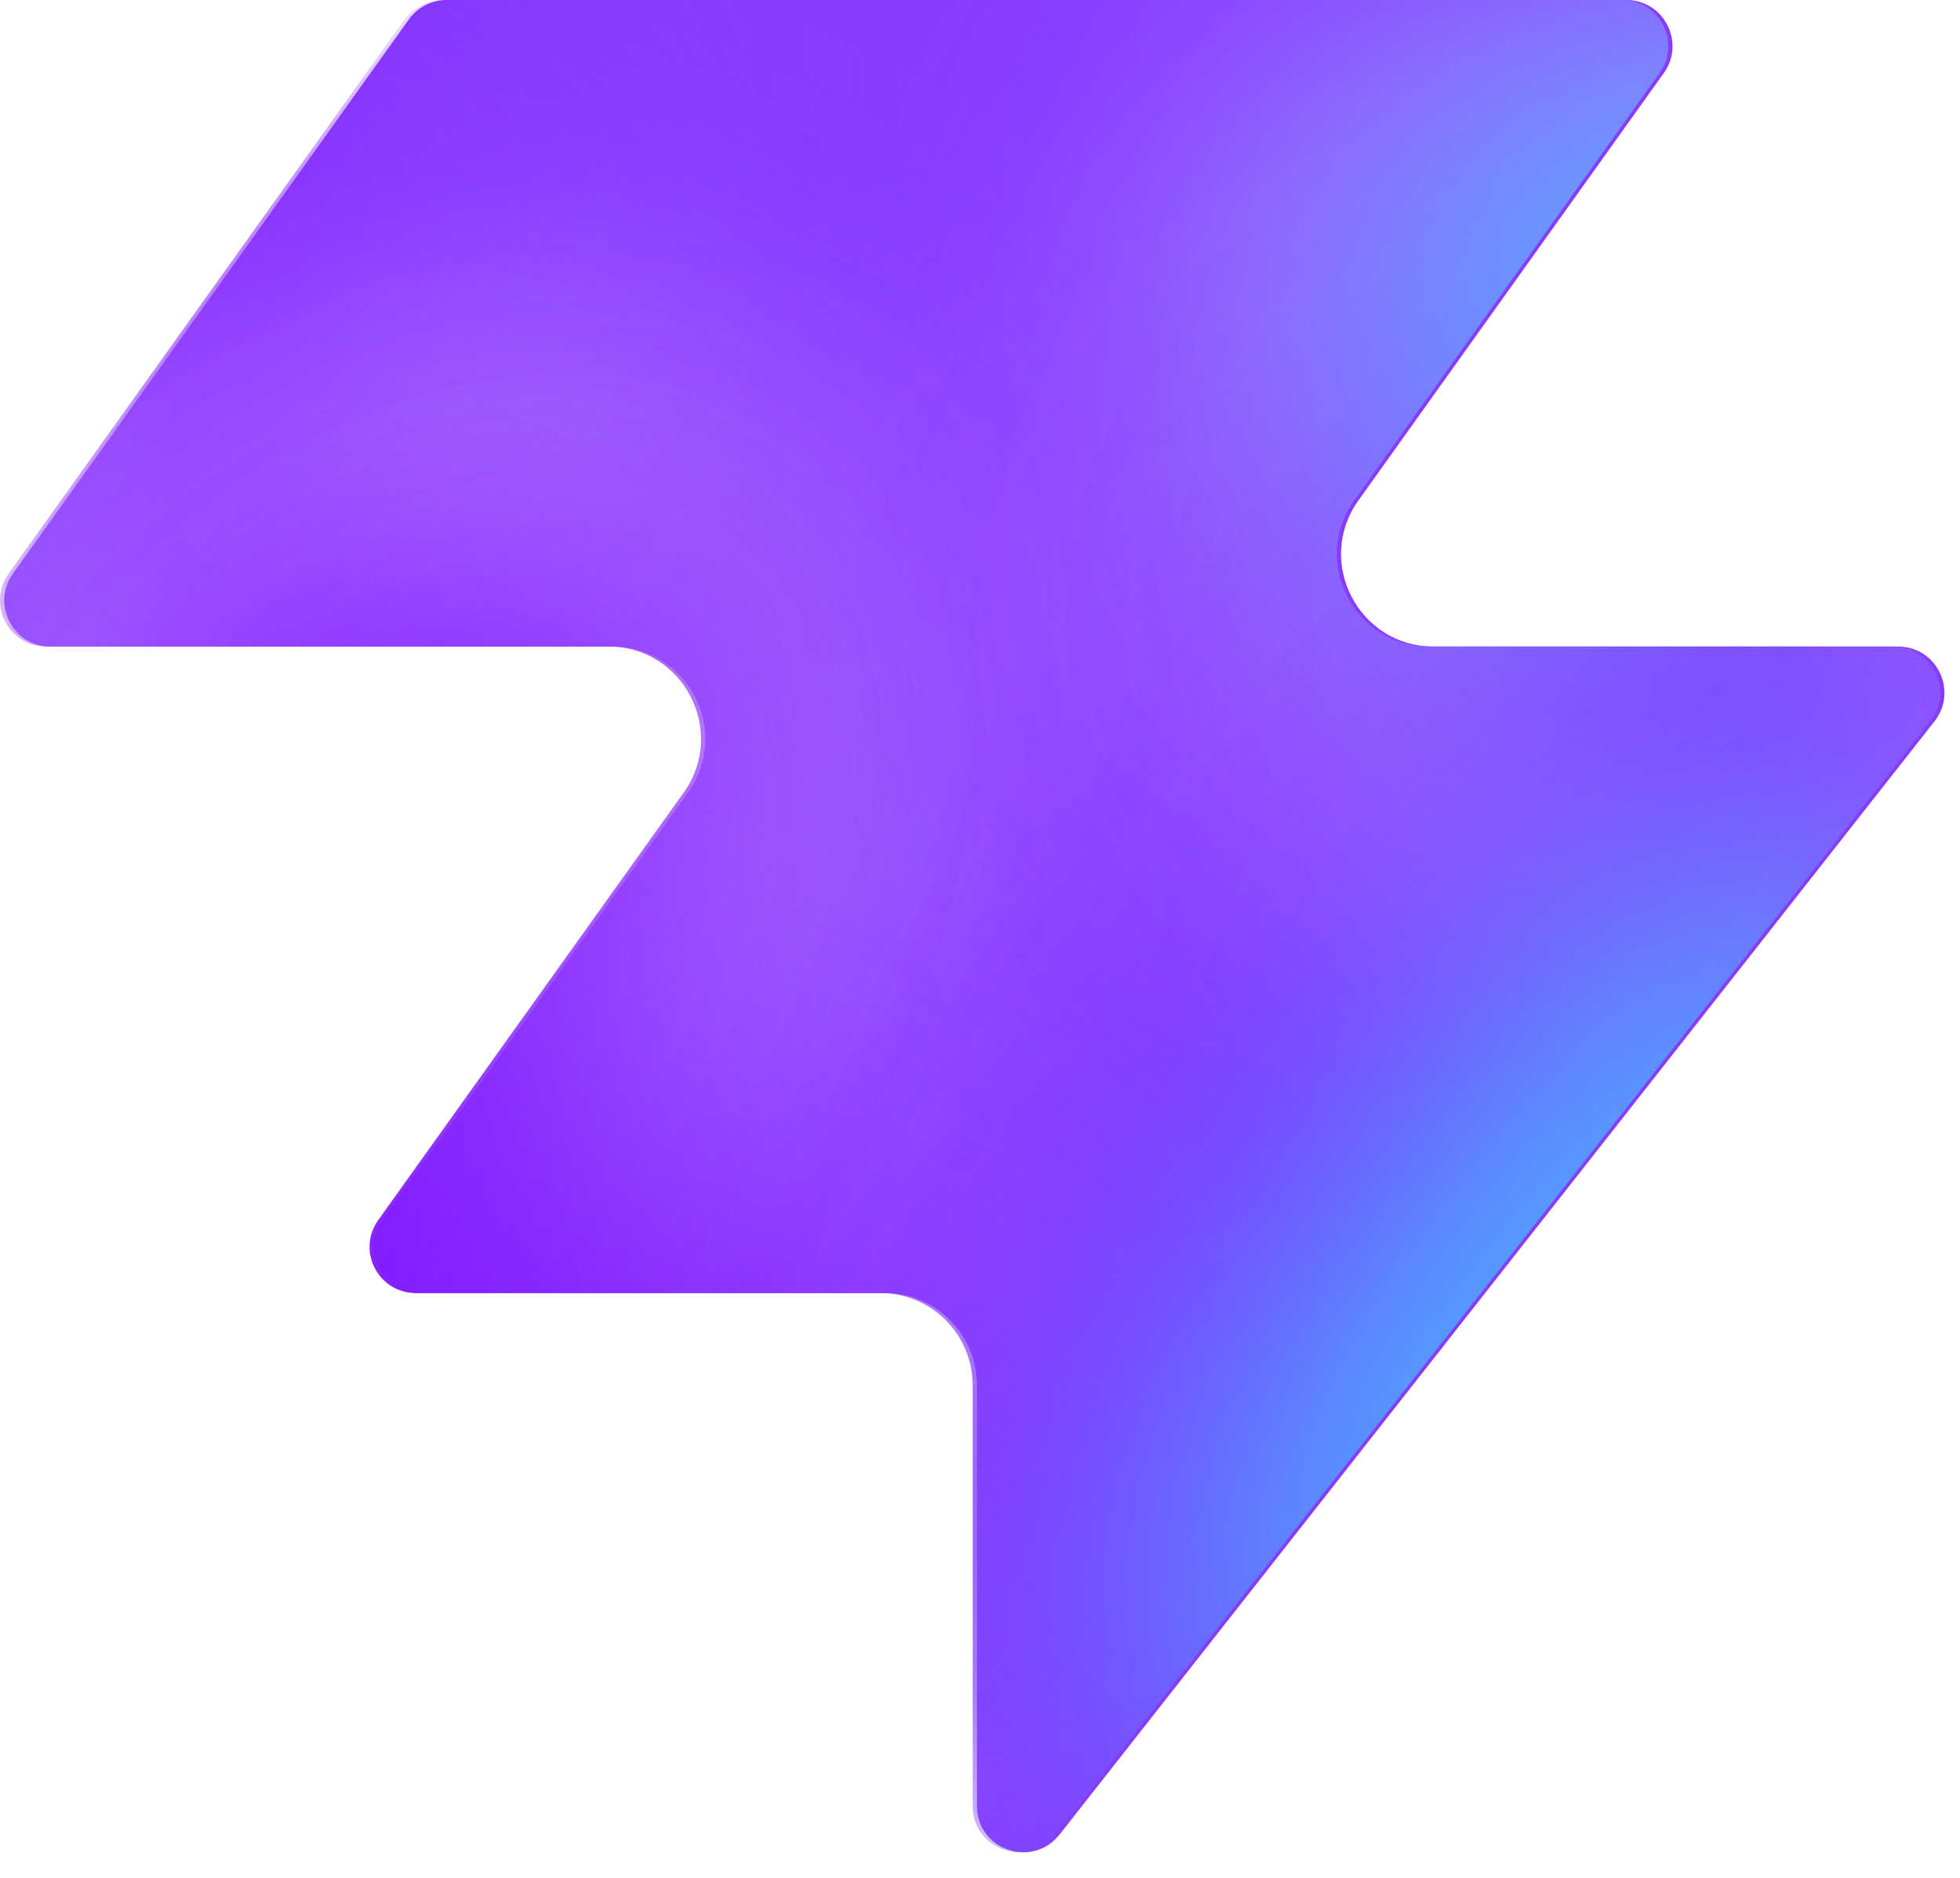
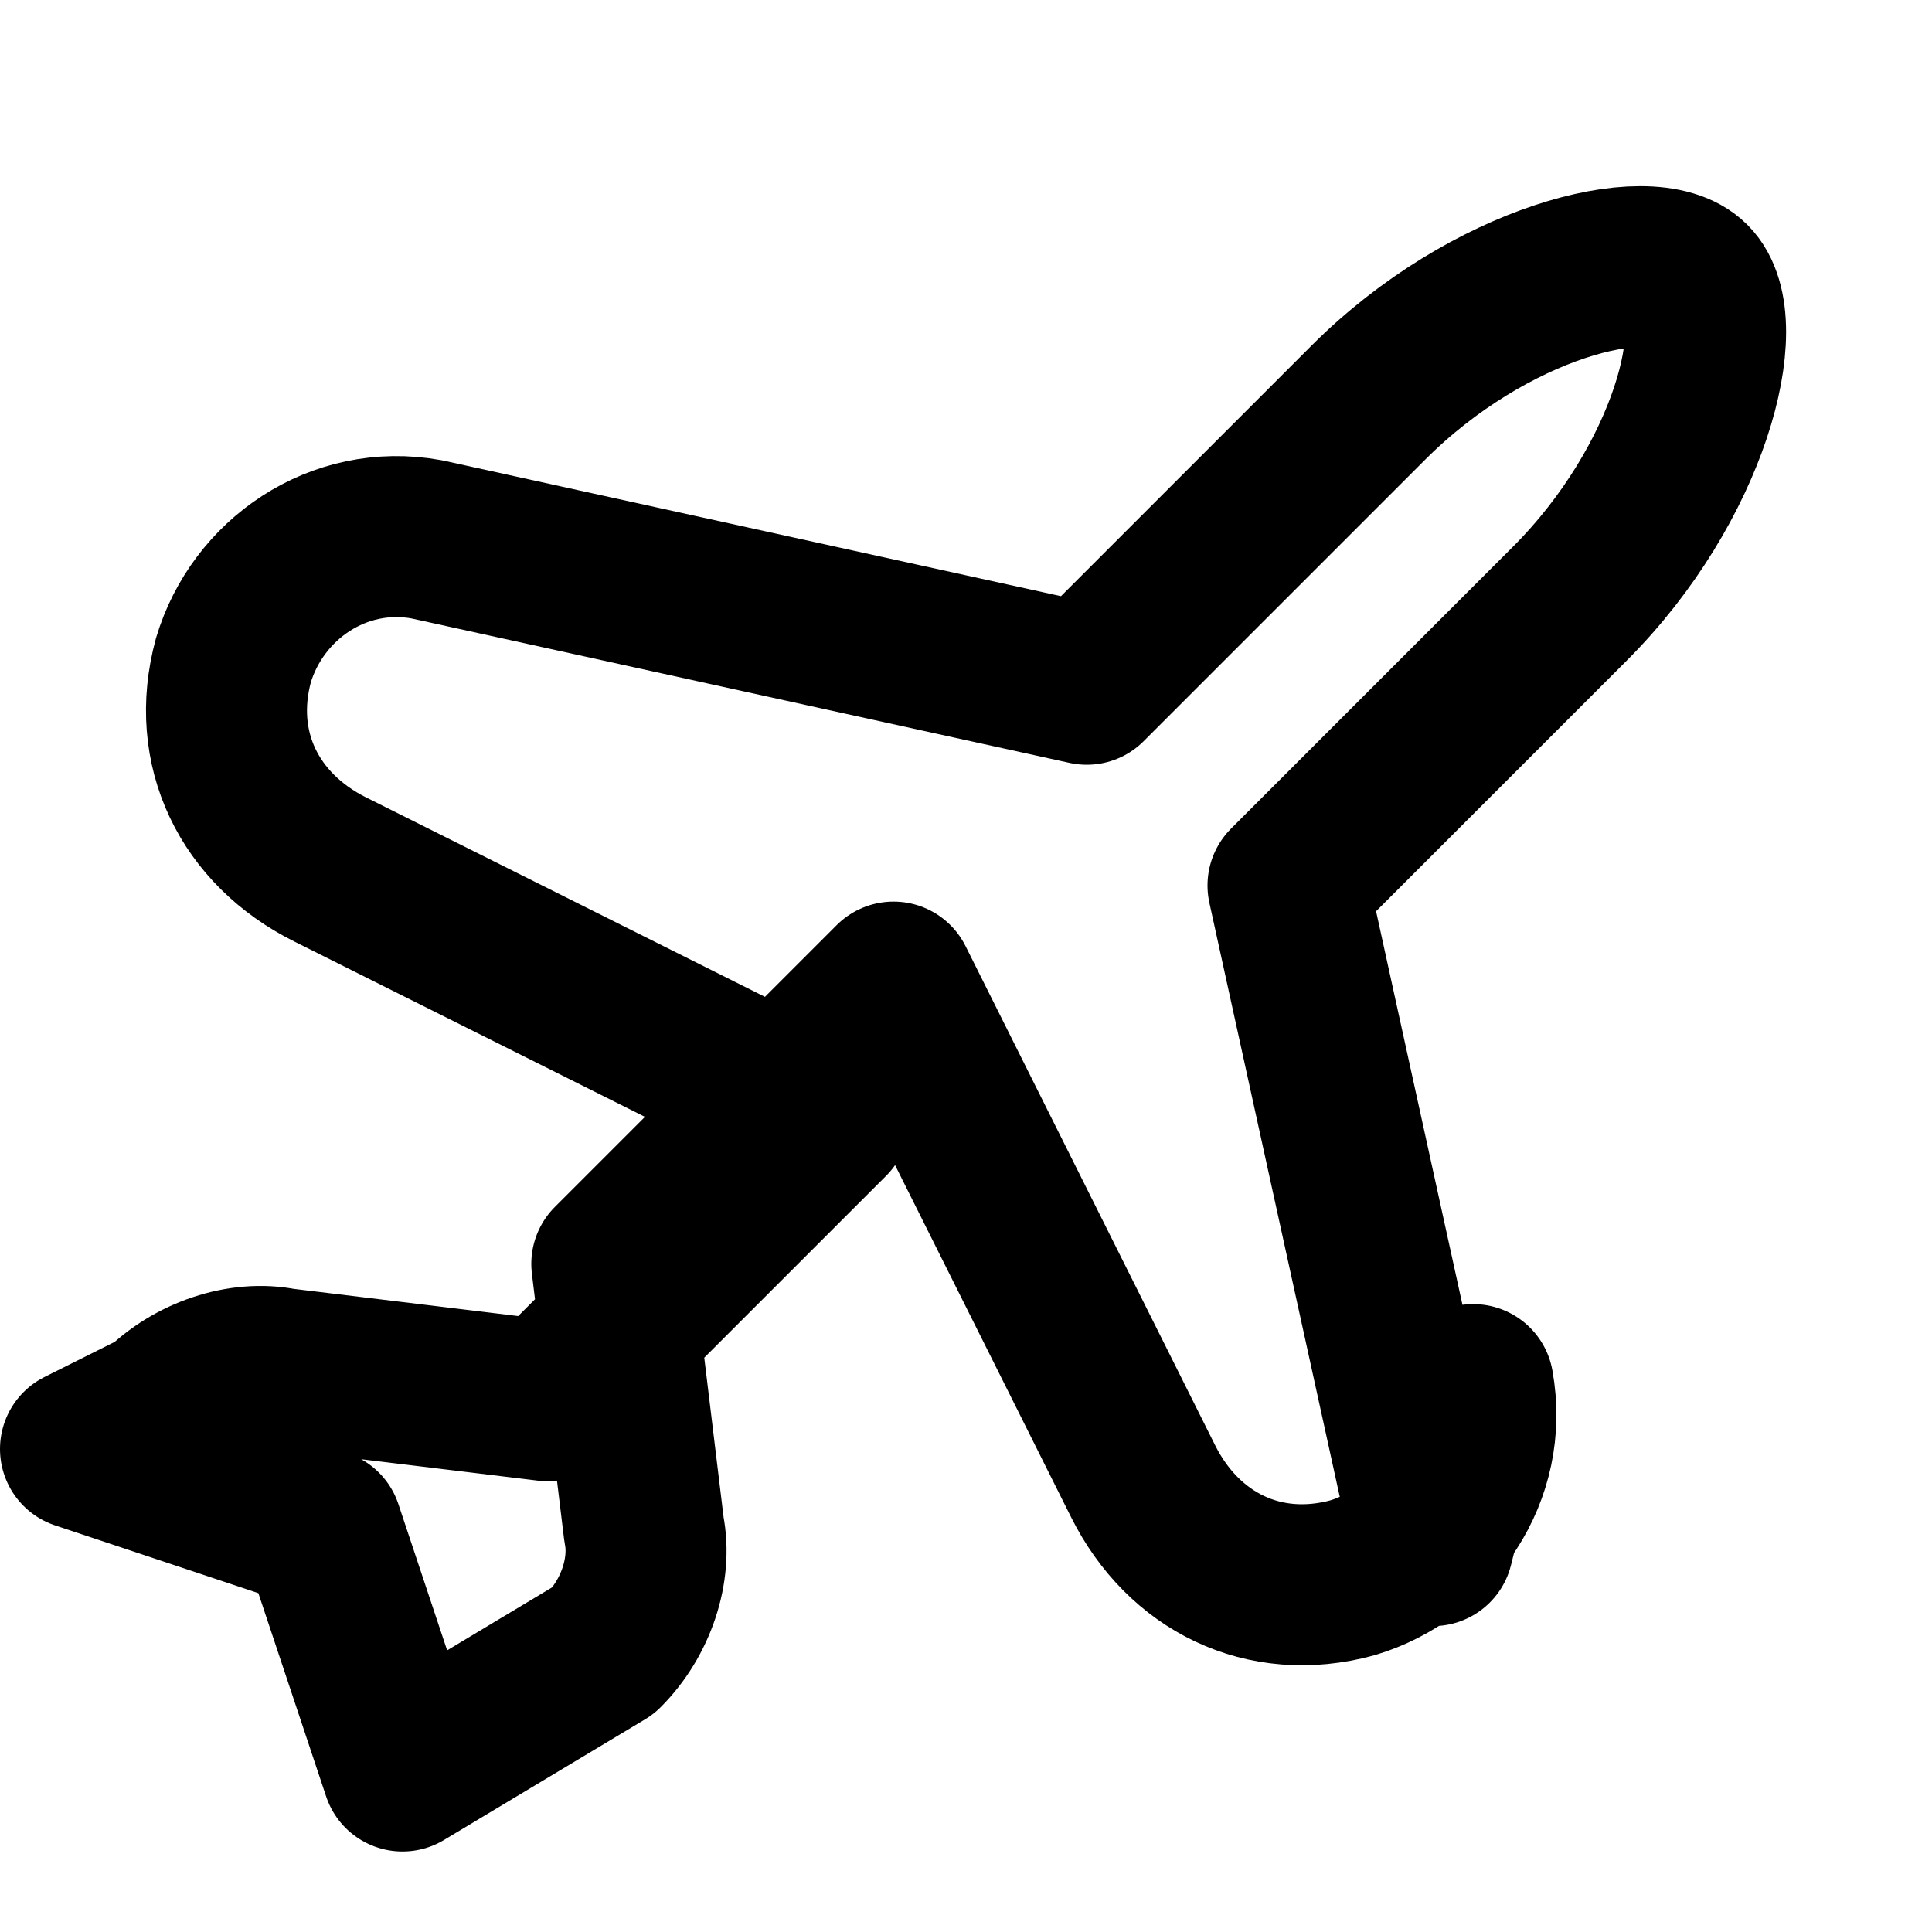
- <svg xmlns="http://www.w3.org/2000/svg" width="48" height="46" fill="none" viewBox="0 0 48 46">
-   <path fill="#863bff" d="M25.946 44.938c-.664.845-2.021.375-2.021-.698V33.937a2.26 2.26 0 0 0-2.262-2.262H10.287c-.92 0-1.456-1.04-.92-1.788l7.48-10.471c1.07-1.497 0-3.578-1.842-3.578H1.237c-.92 0-1.456-1.04-.92-1.788L10.013.474c.214-.297.556-.474.92-.474h28.894c.92 0 1.456 1.04.92 1.788l-7.48 10.471c-1.07 1.498 0 3.579 1.842 3.579h11.377c.943 0 1.473 1.088.89 1.83L25.947 44.94z" style="fill:#863bff;fill:color(display-p3 .525 .23 1);fill-opacity:1" />
-   <mask id="a" width="48" height="46" x="0" y="0" maskUnits="userSpaceOnUse" style="mask-type:alpha">
-     <path fill="#000" d="M25.842 44.938c-.664.844-2.021.375-2.021-.698V33.937a2.26 2.26 0 0 0-2.262-2.262H10.183c-.92 0-1.456-1.04-.92-1.788l7.48-10.471c1.07-1.498 0-3.579-1.842-3.579H1.133c-.92 0-1.456-1.04-.92-1.787L9.91.473c.214-.297.556-.474.92-.474h28.894c.92 0 1.456 1.04.92 1.788l-7.48 10.471c-1.07 1.498 0 3.578 1.842 3.578h11.377c.943 0 1.473 1.088.89 1.832L25.843 44.94z" style="fill:#000;fill-opacity:1" />
-   </mask>
-   <g mask="url(#a)">
-     <g filter="url(#b)">
-       <ellipse cx="5.508" cy="14.704" fill="#ede6ff" rx="5.508" ry="14.704" style="fill:#ede6ff;fill:color(display-p3 .927 .903 1);fill-opacity:1" transform="matrix(.00324 1 1 -.00324 -4.47 31.516)" />
-     </g>
-     <g filter="url(#c)">
-       <ellipse cx="10.399" cy="29.851" fill="#ede6ff" rx="10.399" ry="29.851" style="fill:#ede6ff;fill:color(display-p3 .927 .903 1);fill-opacity:1" transform="matrix(.00324 1 1 -.00324 -39.328 7.883)" />
-     </g>
-     <g filter="url(#d)">
-       <ellipse cx="5.508" cy="30.487" fill="#7e14ff" rx="5.508" ry="30.487" style="fill:#7e14ff;fill:color(display-p3 .492 .077 1);fill-opacity:1" transform="rotate(89.814 -25.913 -14.639)scale(1 -1)" />
-     </g>
-     <g filter="url(#e)">
-       <ellipse cx="5.508" cy="30.599" fill="#7e14ff" rx="5.508" ry="30.599" style="fill:#7e14ff;fill:color(display-p3 .492 .077 1);fill-opacity:1" transform="rotate(89.814 -32.644 -3.334)scale(1 -1)" />
-     </g>
-     <g filter="url(#f)">
-       <ellipse cx="5.508" cy="30.599" fill="#7e14ff" rx="5.508" ry="30.599" style="fill:#7e14ff;fill:color(display-p3 .492 .077 1);fill-opacity:1" transform="matrix(.00324 1 1 -.00324 -34.34 30.47)" />
-     </g>
-     <g filter="url(#g)">
-       <ellipse cx="14.072" cy="22.078" fill="#ede6ff" rx="14.072" ry="22.078" style="fill:#ede6ff;fill:color(display-p3 .927 .903 1);fill-opacity:1" transform="rotate(93.35 24.506 48.493)scale(-1 1)" />
-     </g>
-     <g filter="url(#h)">
-       <ellipse cx="3.47" cy="21.501" fill="#7e14ff" rx="3.47" ry="21.501" style="fill:#7e14ff;fill:color(display-p3 .492 .077 1);fill-opacity:1" transform="rotate(89.009 28.708 47.59)scale(-1 1)" />
-     </g>
-     <g filter="url(#i)">
-       <ellipse cx="3.47" cy="21.501" fill="#7e14ff" rx="3.47" ry="21.501" style="fill:#7e14ff;fill:color(display-p3 .492 .077 1);fill-opacity:1" transform="rotate(89.009 28.708 47.59)scale(-1 1)" />
-     </g>
-     <g filter="url(#j)">
-       <ellipse cx=".387" cy="8.972" fill="#7e14ff" rx="4.407" ry="29.108" style="fill:#7e14ff;fill:color(display-p3 .492 .077 1);fill-opacity:1" transform="rotate(39.51 .387 8.972)" />
-     </g>
-     <g filter="url(#k)">
-       <ellipse cx="47.523" cy="-6.092" fill="#7e14ff" rx="4.407" ry="29.108" style="fill:#7e14ff;fill:color(display-p3 .492 .077 1);fill-opacity:1" transform="rotate(37.892 47.523 -6.092)" />
-     </g>
-     <g filter="url(#l)">
-       <ellipse cx="41.412" cy="6.333" fill="#47bfff" rx="5.971" ry="9.665" style="fill:#47bfff;fill:color(display-p3 .28 .748 1);fill-opacity:1" transform="rotate(37.892 41.412 6.333)" />
-     </g>
-     <g filter="url(#m)">
-       <ellipse cx="-1.879" cy="38.332" fill="#7e14ff" rx="4.407" ry="29.108" style="fill:#7e14ff;fill:color(display-p3 .492 .077 1);fill-opacity:1" transform="rotate(37.892 -1.88 38.332)" />
-     </g>
-     <g filter="url(#n)">
-       <ellipse cx="-1.879" cy="38.332" fill="#7e14ff" rx="4.407" ry="29.108" style="fill:#7e14ff;fill:color(display-p3 .492 .077 1);fill-opacity:1" transform="rotate(37.892 -1.88 38.332)" />
-     </g>
-     <g filter="url(#o)">
-       <ellipse cx="35.651" cy="29.907" fill="#7e14ff" rx="4.407" ry="29.108" style="fill:#7e14ff;fill:color(display-p3 .492 .077 1);fill-opacity:1" transform="rotate(37.892 35.651 29.907)" />
-     </g>
-     <g filter="url(#p)">
-       <ellipse cx="38.418" cy="32.4" fill="#47bfff" rx="5.971" ry="15.297" style="fill:#47bfff;fill:color(display-p3 .28 .748 1);fill-opacity:1" transform="rotate(37.892 38.418 32.4)" />
-     </g>
-   </g>
-   <defs>
-     <filter id="b" width="60.045" height="41.654" x="-19.77" y="16.149" color-interpolation-filters="sRGB" filterUnits="userSpaceOnUse">
-       <feFlood flood-opacity="0" result="BackgroundImageFix" />
-       <feBlend in="SourceGraphic" in2="BackgroundImageFix" result="shape" />
-       <feGaussianBlur result="effect1_foregroundBlur_2002_17158" stdDeviation="7.659" />
-     </filter>
-     <filter id="c" width="90.34" height="51.437" x="-54.613" y="-7.533" color-interpolation-filters="sRGB" filterUnits="userSpaceOnUse">
-       <feFlood flood-opacity="0" result="BackgroundImageFix" />
-       <feBlend in="SourceGraphic" in2="BackgroundImageFix" result="shape" />
-       <feGaussianBlur result="effect1_foregroundBlur_2002_17158" stdDeviation="7.659" />
-     </filter>
-     <filter id="d" width="79.355" height="29.4" x="-49.64" y="2.03" color-interpolation-filters="sRGB" filterUnits="userSpaceOnUse">
-       <feFlood flood-opacity="0" result="BackgroundImageFix" />
-       <feBlend in="SourceGraphic" in2="BackgroundImageFix" result="shape" />
-       <feGaussianBlur result="effect1_foregroundBlur_2002_17158" stdDeviation="4.596" />
-     </filter>
-     <filter id="e" width="79.579" height="29.4" x="-45.045" y="20.029" color-interpolation-filters="sRGB" filterUnits="userSpaceOnUse">
-       <feFlood flood-opacity="0" result="BackgroundImageFix" />
-       <feBlend in="SourceGraphic" in2="BackgroundImageFix" result="shape" />
-       <feGaussianBlur result="effect1_foregroundBlur_2002_17158" stdDeviation="4.596" />
-     </filter>
-     <filter id="f" width="79.579" height="29.4" x="-43.513" y="21.178" color-interpolation-filters="sRGB" filterUnits="userSpaceOnUse">
-       <feFlood flood-opacity="0" result="BackgroundImageFix" />
-       <feBlend in="SourceGraphic" in2="BackgroundImageFix" result="shape" />
-       <feGaussianBlur result="effect1_foregroundBlur_2002_17158" stdDeviation="4.596" />
-     </filter>
-     <filter id="g" width="74.749" height="58.852" x="15.756" y="-17.901" color-interpolation-filters="sRGB" filterUnits="userSpaceOnUse">
-       <feFlood flood-opacity="0" result="BackgroundImageFix" />
-       <feBlend in="SourceGraphic" in2="BackgroundImageFix" result="shape" />
-       <feGaussianBlur result="effect1_foregroundBlur_2002_17158" stdDeviation="7.659" />
-     </filter>
-     <filter id="h" width="61.377" height="25.362" x="23.548" y="2.284" color-interpolation-filters="sRGB" filterUnits="userSpaceOnUse">
-       <feFlood flood-opacity="0" result="BackgroundImageFix" />
-       <feBlend in="SourceGraphic" in2="BackgroundImageFix" result="shape" />
-       <feGaussianBlur result="effect1_foregroundBlur_2002_17158" stdDeviation="4.596" />
-     </filter>
-     <filter id="i" width="61.377" height="25.362" x="23.548" y="2.284" color-interpolation-filters="sRGB" filterUnits="userSpaceOnUse">
-       <feFlood flood-opacity="0" result="BackgroundImageFix" />
-       <feBlend in="SourceGraphic" in2="BackgroundImageFix" result="shape" />
-       <feGaussianBlur result="effect1_foregroundBlur_2002_17158" stdDeviation="4.596" />
-     </filter>
-     <filter id="j" width="56.045" height="63.649" x="-27.636" y="-22.853" color-interpolation-filters="sRGB" filterUnits="userSpaceOnUse">
-       <feFlood flood-opacity="0" result="BackgroundImageFix" />
-       <feBlend in="SourceGraphic" in2="BackgroundImageFix" result="shape" />
-       <feGaussianBlur result="effect1_foregroundBlur_2002_17158" stdDeviation="4.596" />
-     </filter>
-     <filter id="k" width="54.814" height="64.646" x="20.116" y="-38.415" color-interpolation-filters="sRGB" filterUnits="userSpaceOnUse">
-       <feFlood flood-opacity="0" result="BackgroundImageFix" />
-       <feBlend in="SourceGraphic" in2="BackgroundImageFix" result="shape" />
-       <feGaussianBlur result="effect1_foregroundBlur_2002_17158" stdDeviation="4.596" />
-     </filter>
-     <filter id="l" width="33.541" height="35.313" x="24.641" y="-11.323" color-interpolation-filters="sRGB" filterUnits="userSpaceOnUse">
-       <feFlood flood-opacity="0" result="BackgroundImageFix" />
-       <feBlend in="SourceGraphic" in2="BackgroundImageFix" result="shape" />
-       <feGaussianBlur result="effect1_foregroundBlur_2002_17158" stdDeviation="4.596" />
-     </filter>
-     <filter id="m" width="54.814" height="64.646" x="-29.286" y="6.009" color-interpolation-filters="sRGB" filterUnits="userSpaceOnUse">
-       <feFlood flood-opacity="0" result="BackgroundImageFix" />
-       <feBlend in="SourceGraphic" in2="BackgroundImageFix" result="shape" />
-       <feGaussianBlur result="effect1_foregroundBlur_2002_17158" stdDeviation="4.596" />
-     </filter>
-     <filter id="n" width="54.814" height="64.646" x="-29.286" y="6.009" color-interpolation-filters="sRGB" filterUnits="userSpaceOnUse">
-       <feFlood flood-opacity="0" result="BackgroundImageFix" />
-       <feBlend in="SourceGraphic" in2="BackgroundImageFix" result="shape" />
-       <feGaussianBlur result="effect1_foregroundBlur_2002_17158" stdDeviation="4.596" />
-     </filter>
-     <filter id="o" width="54.814" height="64.646" x="8.244" y="-2.416" color-interpolation-filters="sRGB" filterUnits="userSpaceOnUse">
-       <feFlood flood-opacity="0" result="BackgroundImageFix" />
-       <feBlend in="SourceGraphic" in2="BackgroundImageFix" result="shape" />
-       <feGaussianBlur result="effect1_foregroundBlur_2002_17158" stdDeviation="4.596" />
-     </filter>
-     <filter id="p" width="39.409" height="43.623" x="18.713" y="10.588" color-interpolation-filters="sRGB" filterUnits="userSpaceOnUse">
-       <feFlood flood-opacity="0" result="BackgroundImageFix" />
-       <feBlend in="SourceGraphic" in2="BackgroundImageFix" result="shape" />
-       <feGaussianBlur result="effect1_foregroundBlur_2002_17158" stdDeviation="4.596" />
-     </filter>
-   </defs>
+ <svg xmlns="http://www.w3.org/2000/svg" viewBox="0 0 24 24" fill="none" stroke="black" stroke-width="2" stroke-linecap="round" stroke-linejoin="round">
+   <path d="M17.8 19.2L16 11l3.5-3.5C21 6 21.5 4 21 3.5c-.5-.5-2.5 0-4 1.5L13.5 8.5 5.3 6.7c-1.1-.2-2.1.5-2.4 1.5-.3 1.1.2 2.1 1.2 2.6l6.2 3.1-3.5 3.5-3.3-.4c-.5-.1-1.1.1-1.5.5L1 18l3 1 1 3 2.5-1.5c.4-.4.6-1 .5-1.5l-.4-3.3 3.5-3.5 3.1 6.2c.5 1 1.5 1.5 2.6 1.2 1-.3 1.7-1.3 1.5-2.4z" />
</svg>
